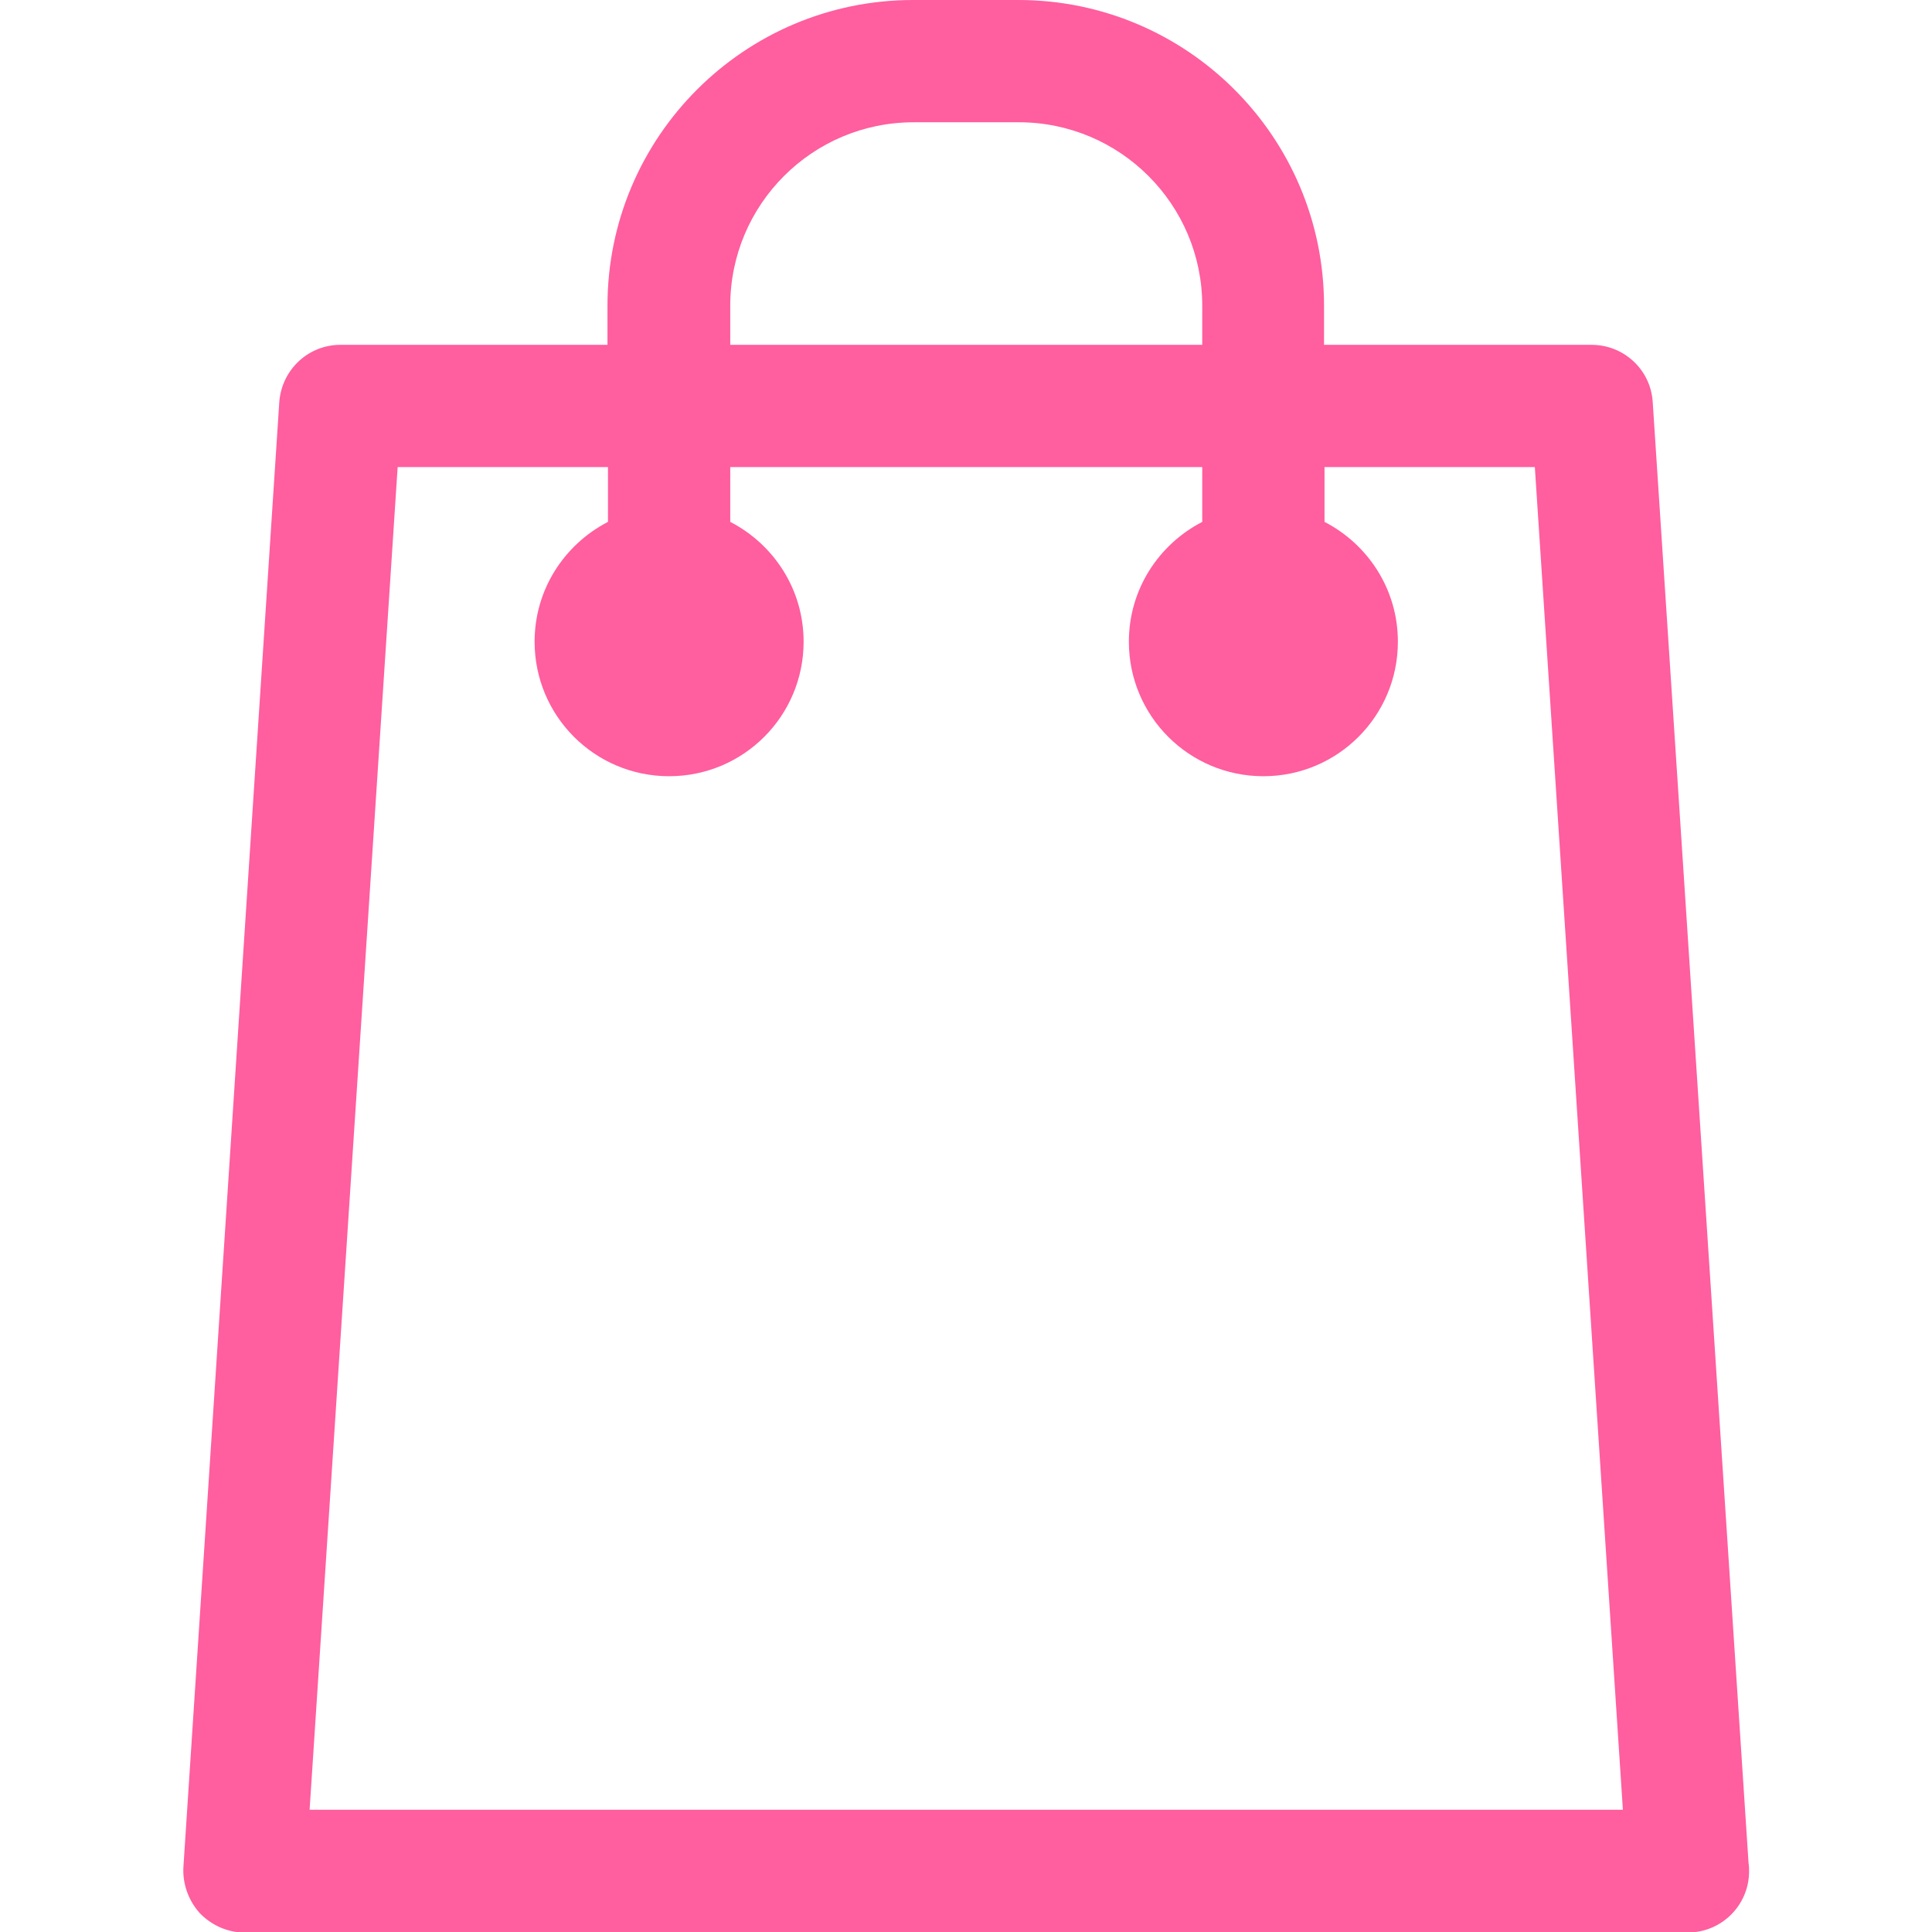
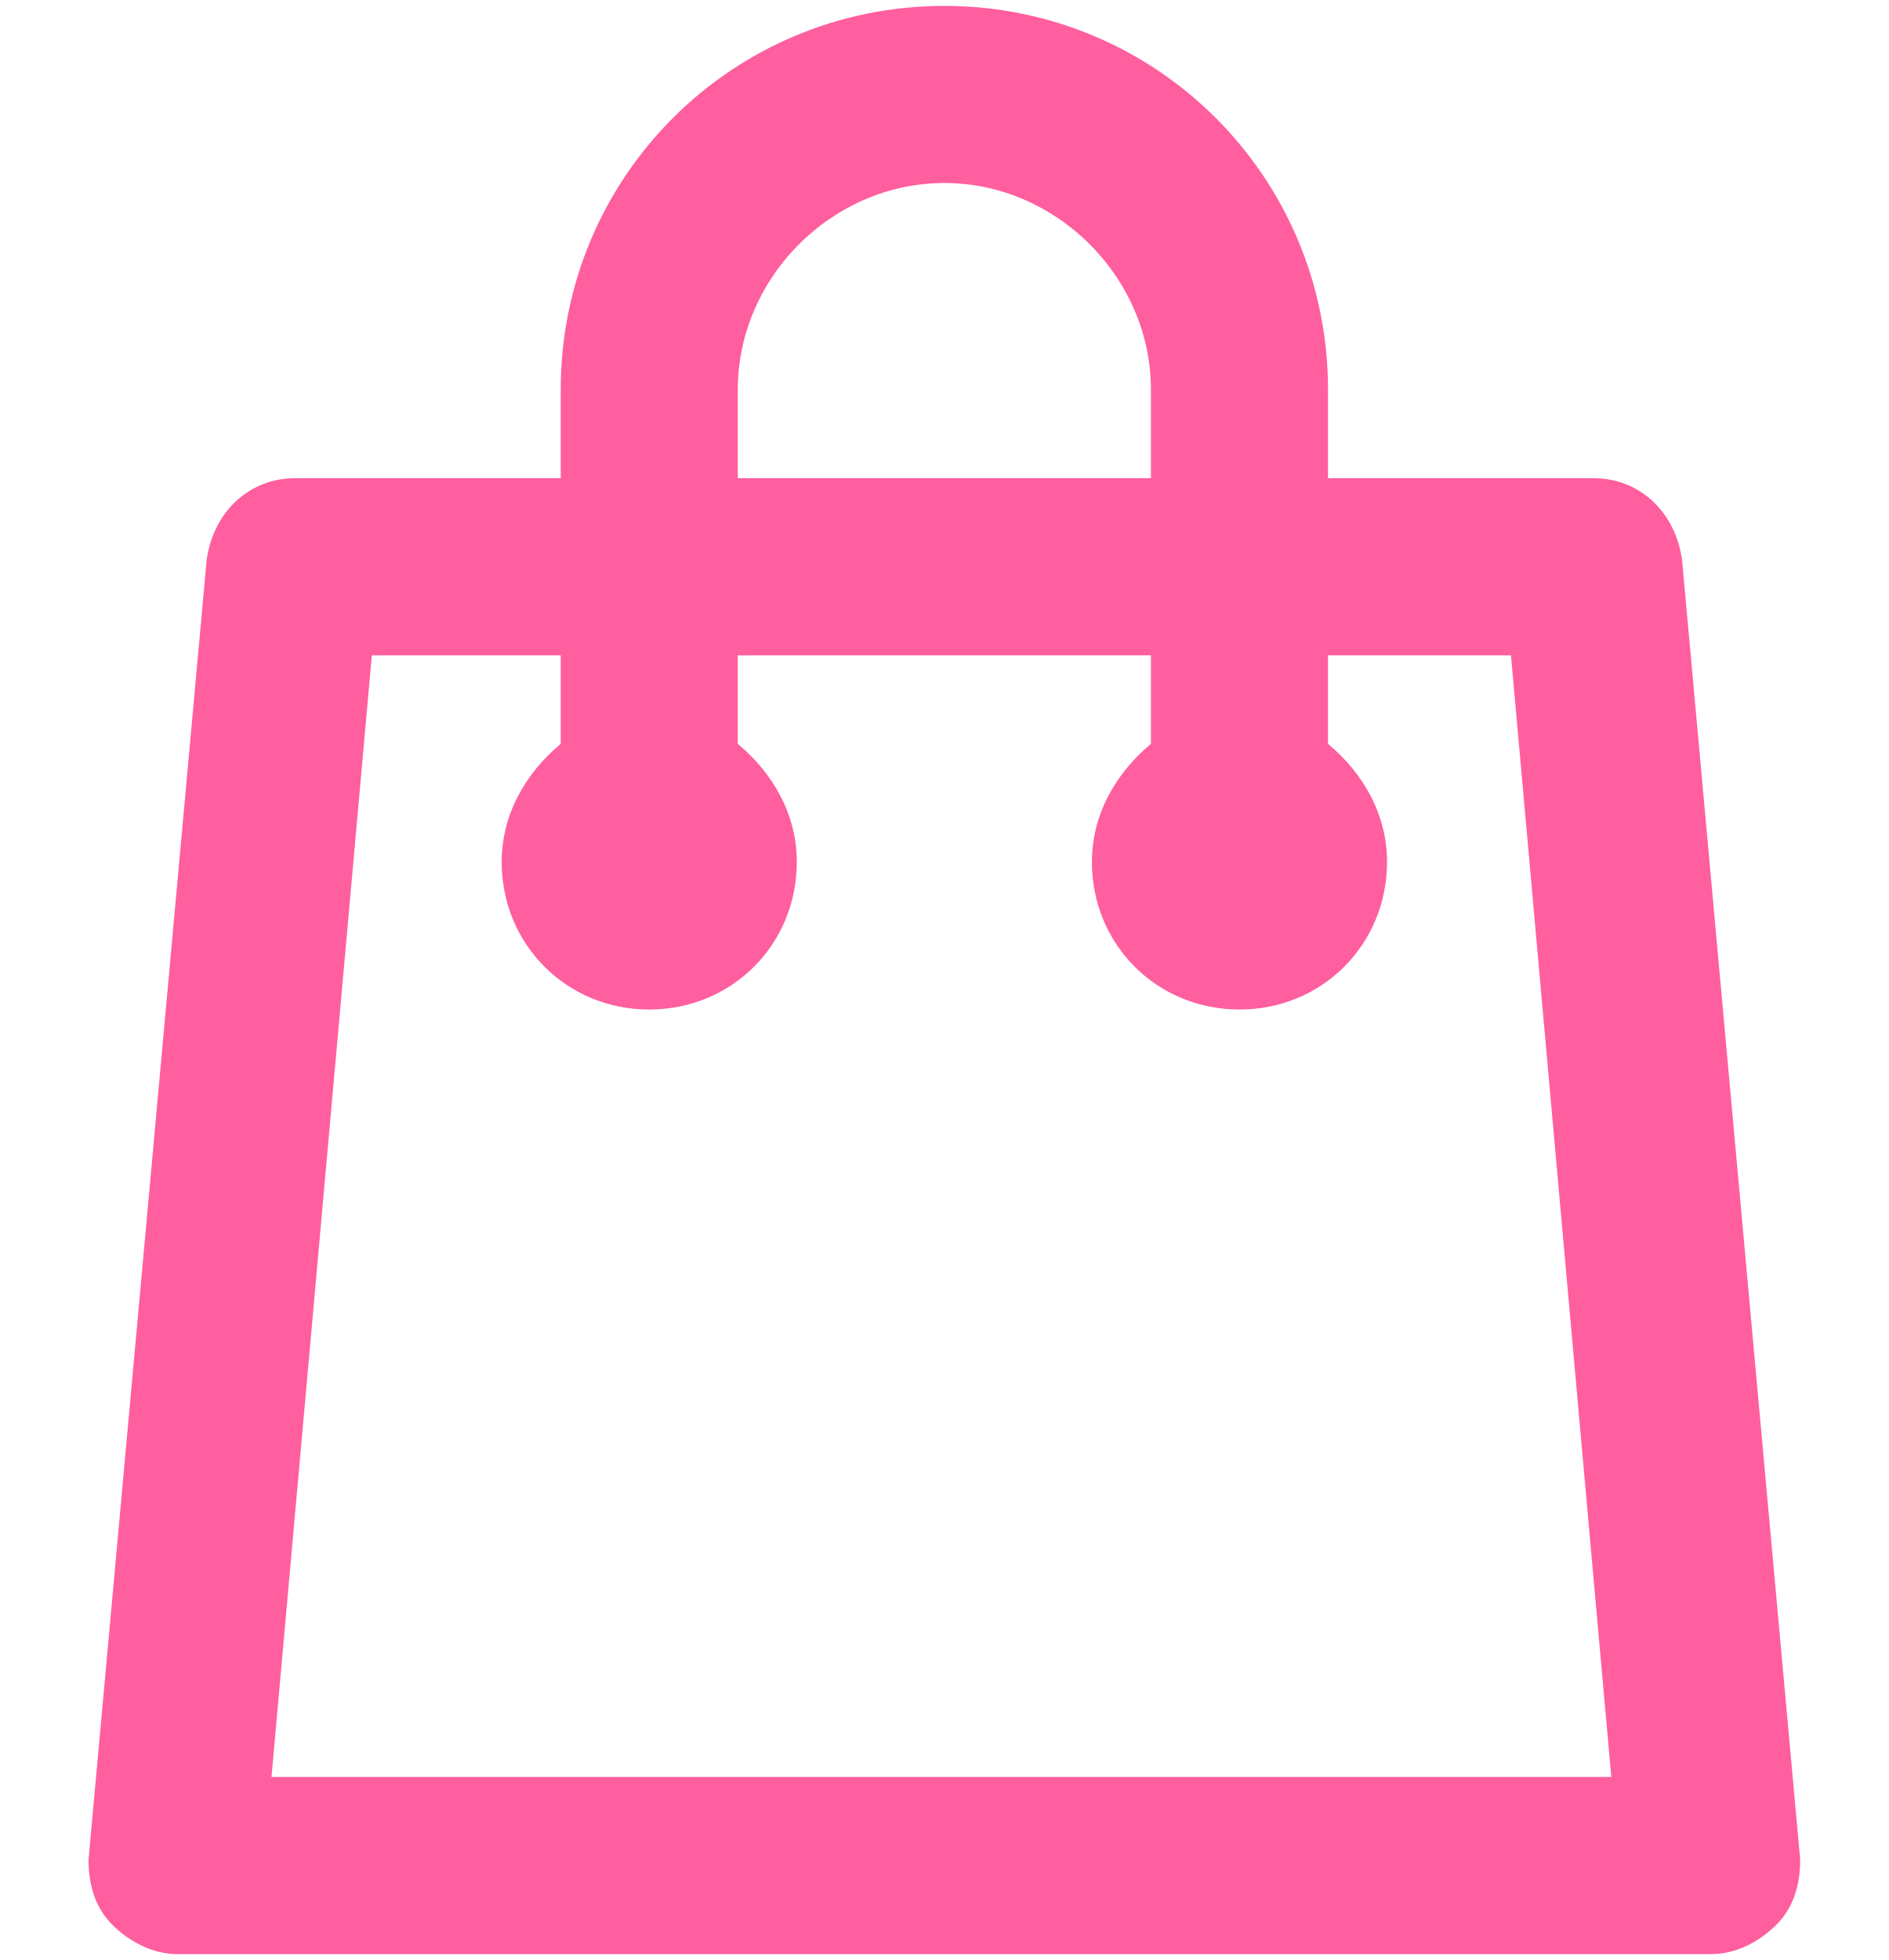
- <svg xmlns="http://www.w3.org/2000/svg" version="1.1" id="Layer_1" x="0px" y="0px" viewBox="0 0 395 395" style="enable-background:new 0 0 395 395;" xml:space="preserve">
+ <svg xmlns="http://www.w3.org/2000/svg" version="1.1" id="Layer_1" x="0px" y="0px" viewBox="0 0 32 33.2" style="enable-background:new 0 0 32 33.2;" xml:space="preserve">
  <style type="text/css">
	.st0{fill:#FF5E9F;}
</style>
-   <g>
-     <path class="st0" d="M357.5,381L337.9,82.2c-0.4-6.6-5.9-11.7-12.5-11.7h-54.7v-8c0-34.5-28-62.5-62.5-62.5h-21.5   c-34.5,0-62.5,28-62.5,62.5v8H69.6c-6.6,0-12,5.1-12.5,11.7L37.5,381.7c-0.2,3.4,1,6.8,3.3,9.4c2.4,2.5,5.7,4,9.1,4h295.2   c0,0,0,0,0,0c6.9,0,12.5-5.6,12.5-12.5C357.6,382,357.6,381.5,357.5,381z M149.3,62.5c0-20.7,16.8-37.5,37.5-37.5h21.5   c20.7,0,37.5,16.8,37.5,37.5v8h-96.5V62.5z M63.3,370l18-274.5h43v11.2c-8.9,4.6-15,13.8-15,24.5c0,15.2,12.3,27.5,27.5,27.5   s27.5-12.3,27.5-27.5c0-10.7-6.1-19.9-15-24.5V95.5h96.5v11.2c-8.9,4.6-15,13.8-15,24.5c0,15.2,12.3,27.5,27.5,27.5   s27.5-12.3,27.5-27.5c0-10.7-6.1-19.9-15-24.5V95.5h43l18,274.5H63.3z" />
-   </g>
+   <path class="st0" d="M28.5,9.5c-0.1-0.8-0.7-1.4-1.5-1.4h-4.5V6.6c0-3.6-2.9-6.5-6.5-6.5S9.5,3,9.5,6.6v1.5H5  c-0.8,0-1.4,0.6-1.5,1.4l-2,22c0,0.4,0.1,0.8,0.4,1.1s0.7,0.5,1.1,0.5h26c0.4,0,0.8-0.2,1.1-0.5c0.3-0.3,0.4-0.7,0.4-1.1L28.5,9.5z   M9.5,11.1v1.5c-0.6,0.5-1,1.2-1,2c0,1.4,1.1,2.5,2.5,2.5s2.5-1.1,2.5-2.5c0-0.8-0.4-1.5-1-2v-1.5h7v1.5c-0.6,0.5-1,1.2-1,2  c0,1.4,1.1,2.5,2.5,2.5s2.5-1.1,2.5-2.5c0-0.8-0.4-1.5-1-2v-1.5h3.1l1.7,19H4.6l1.7-19H9.5z M19.5,8.1h-7V6.6c0-1.9,1.6-3.5,3.5-3.5  s3.5,1.6,3.5,3.5V8.1z" />
</svg>
